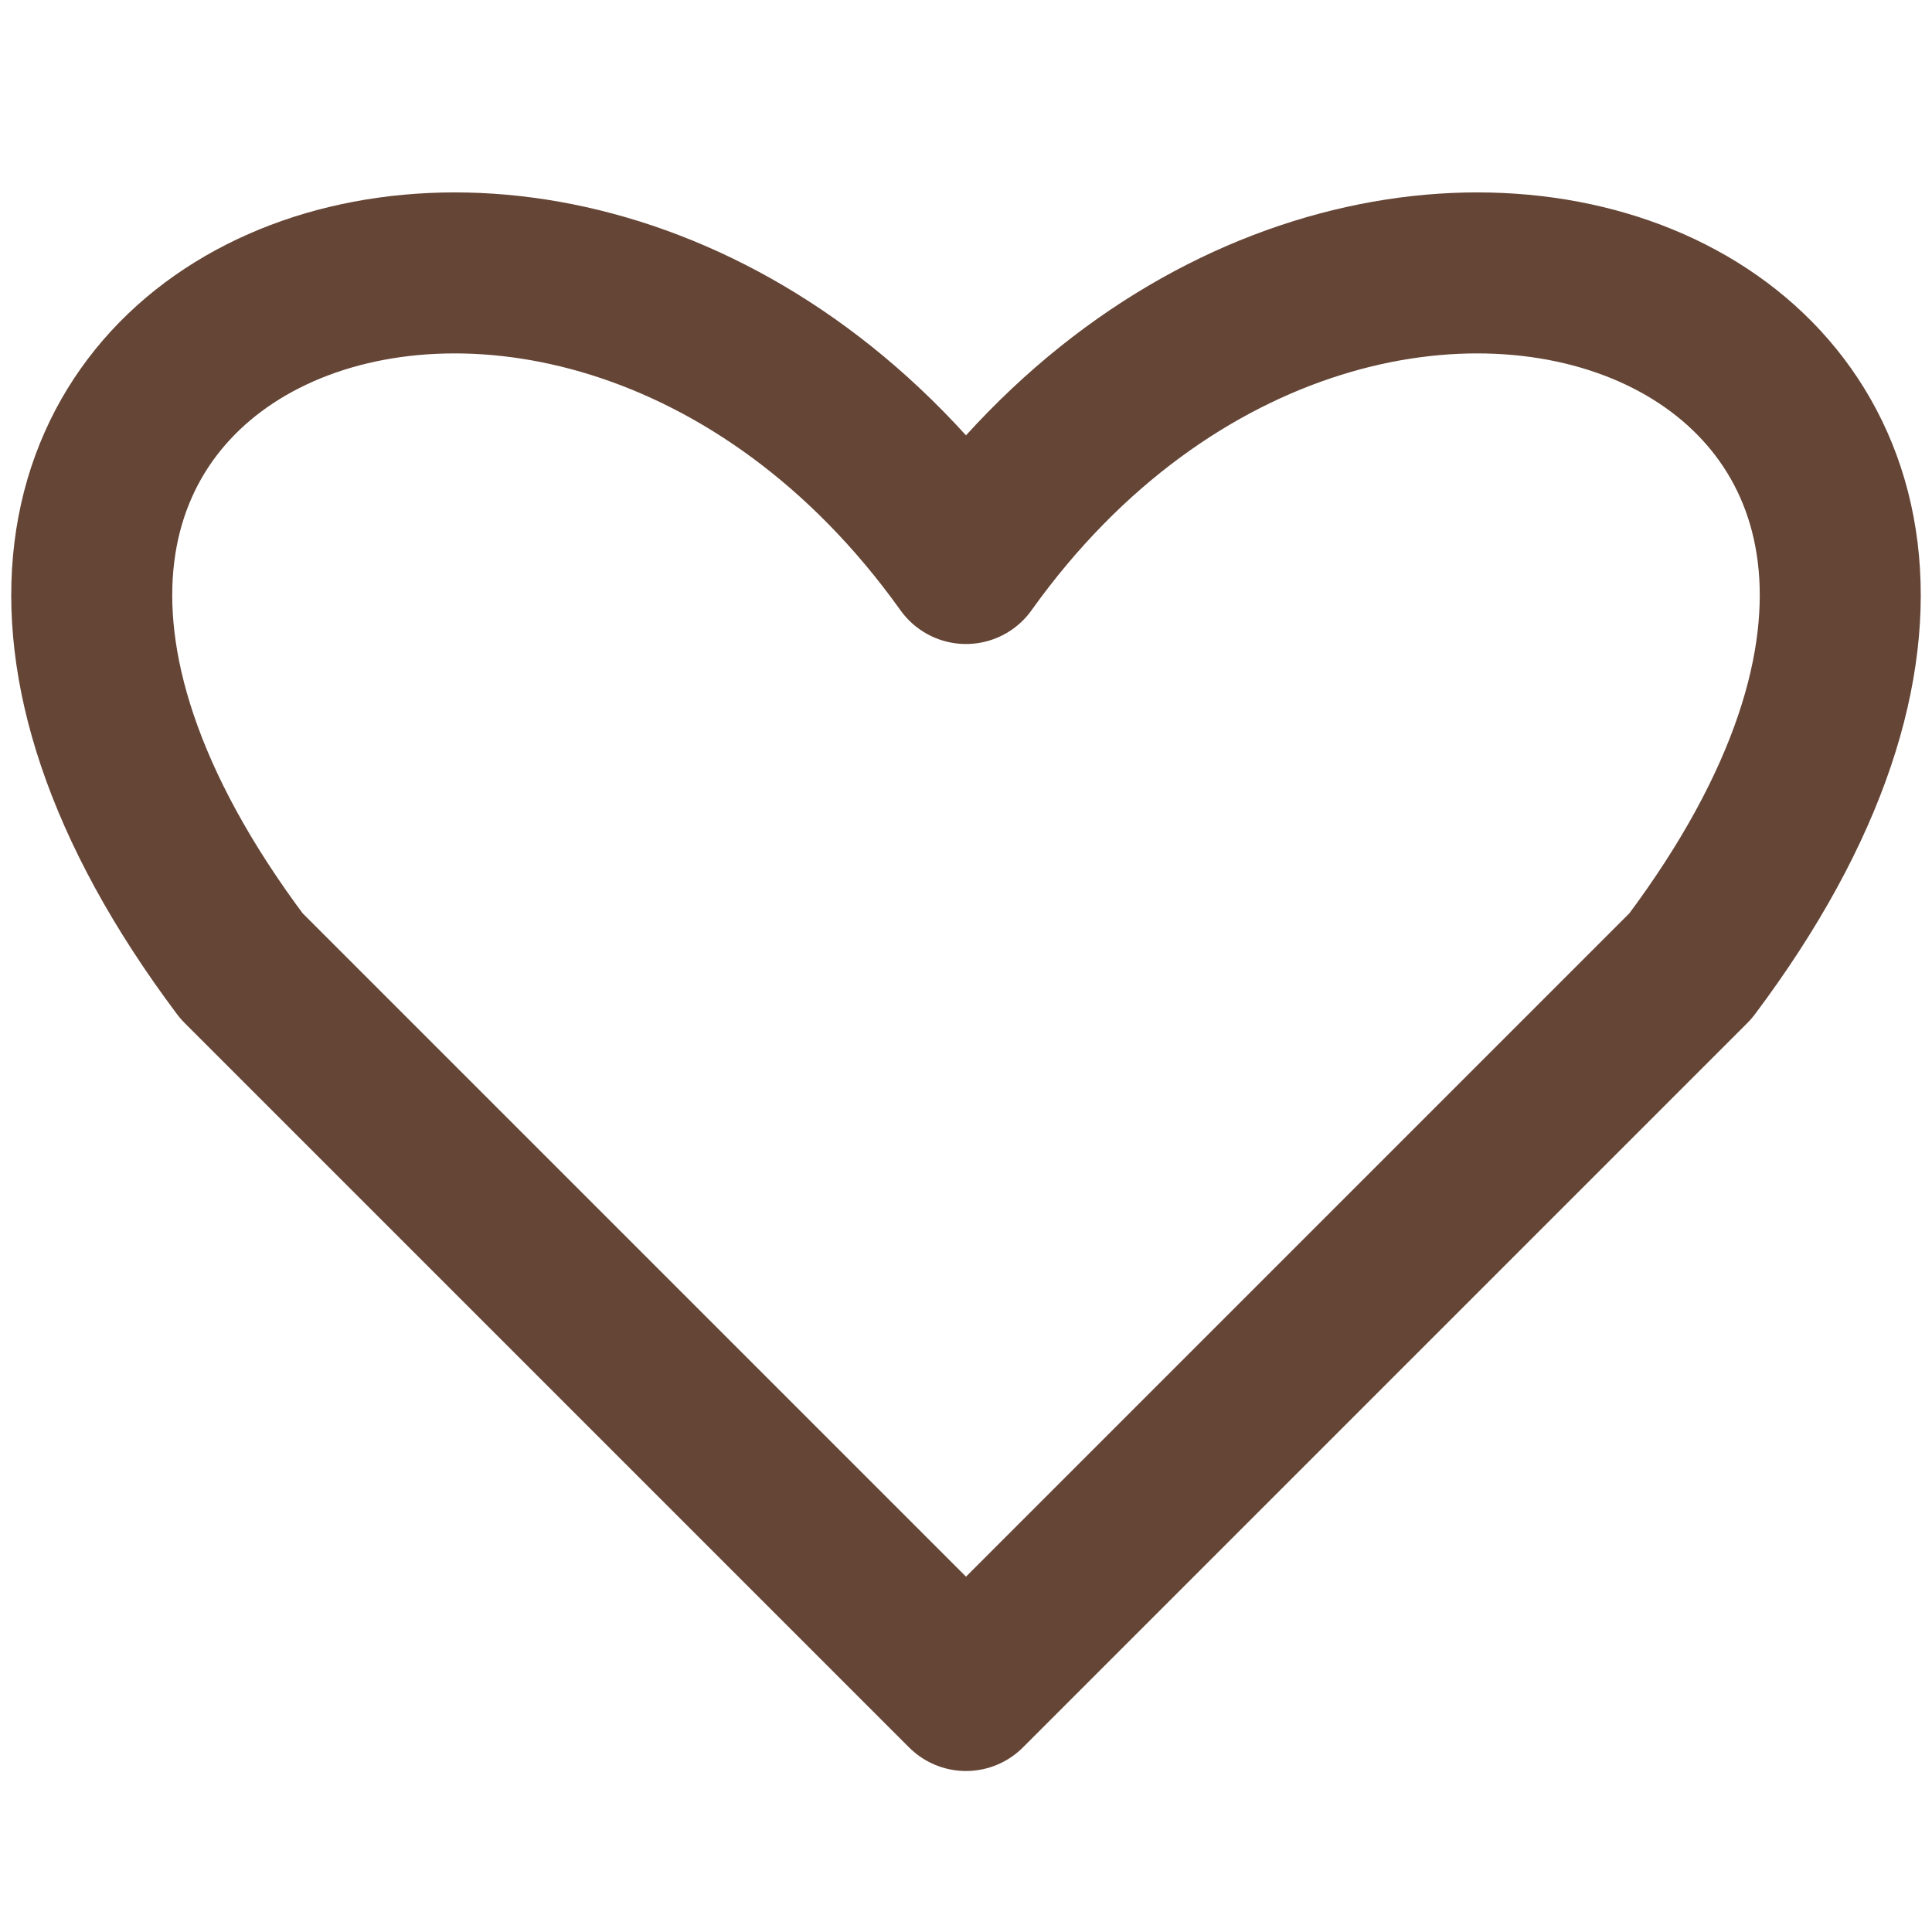
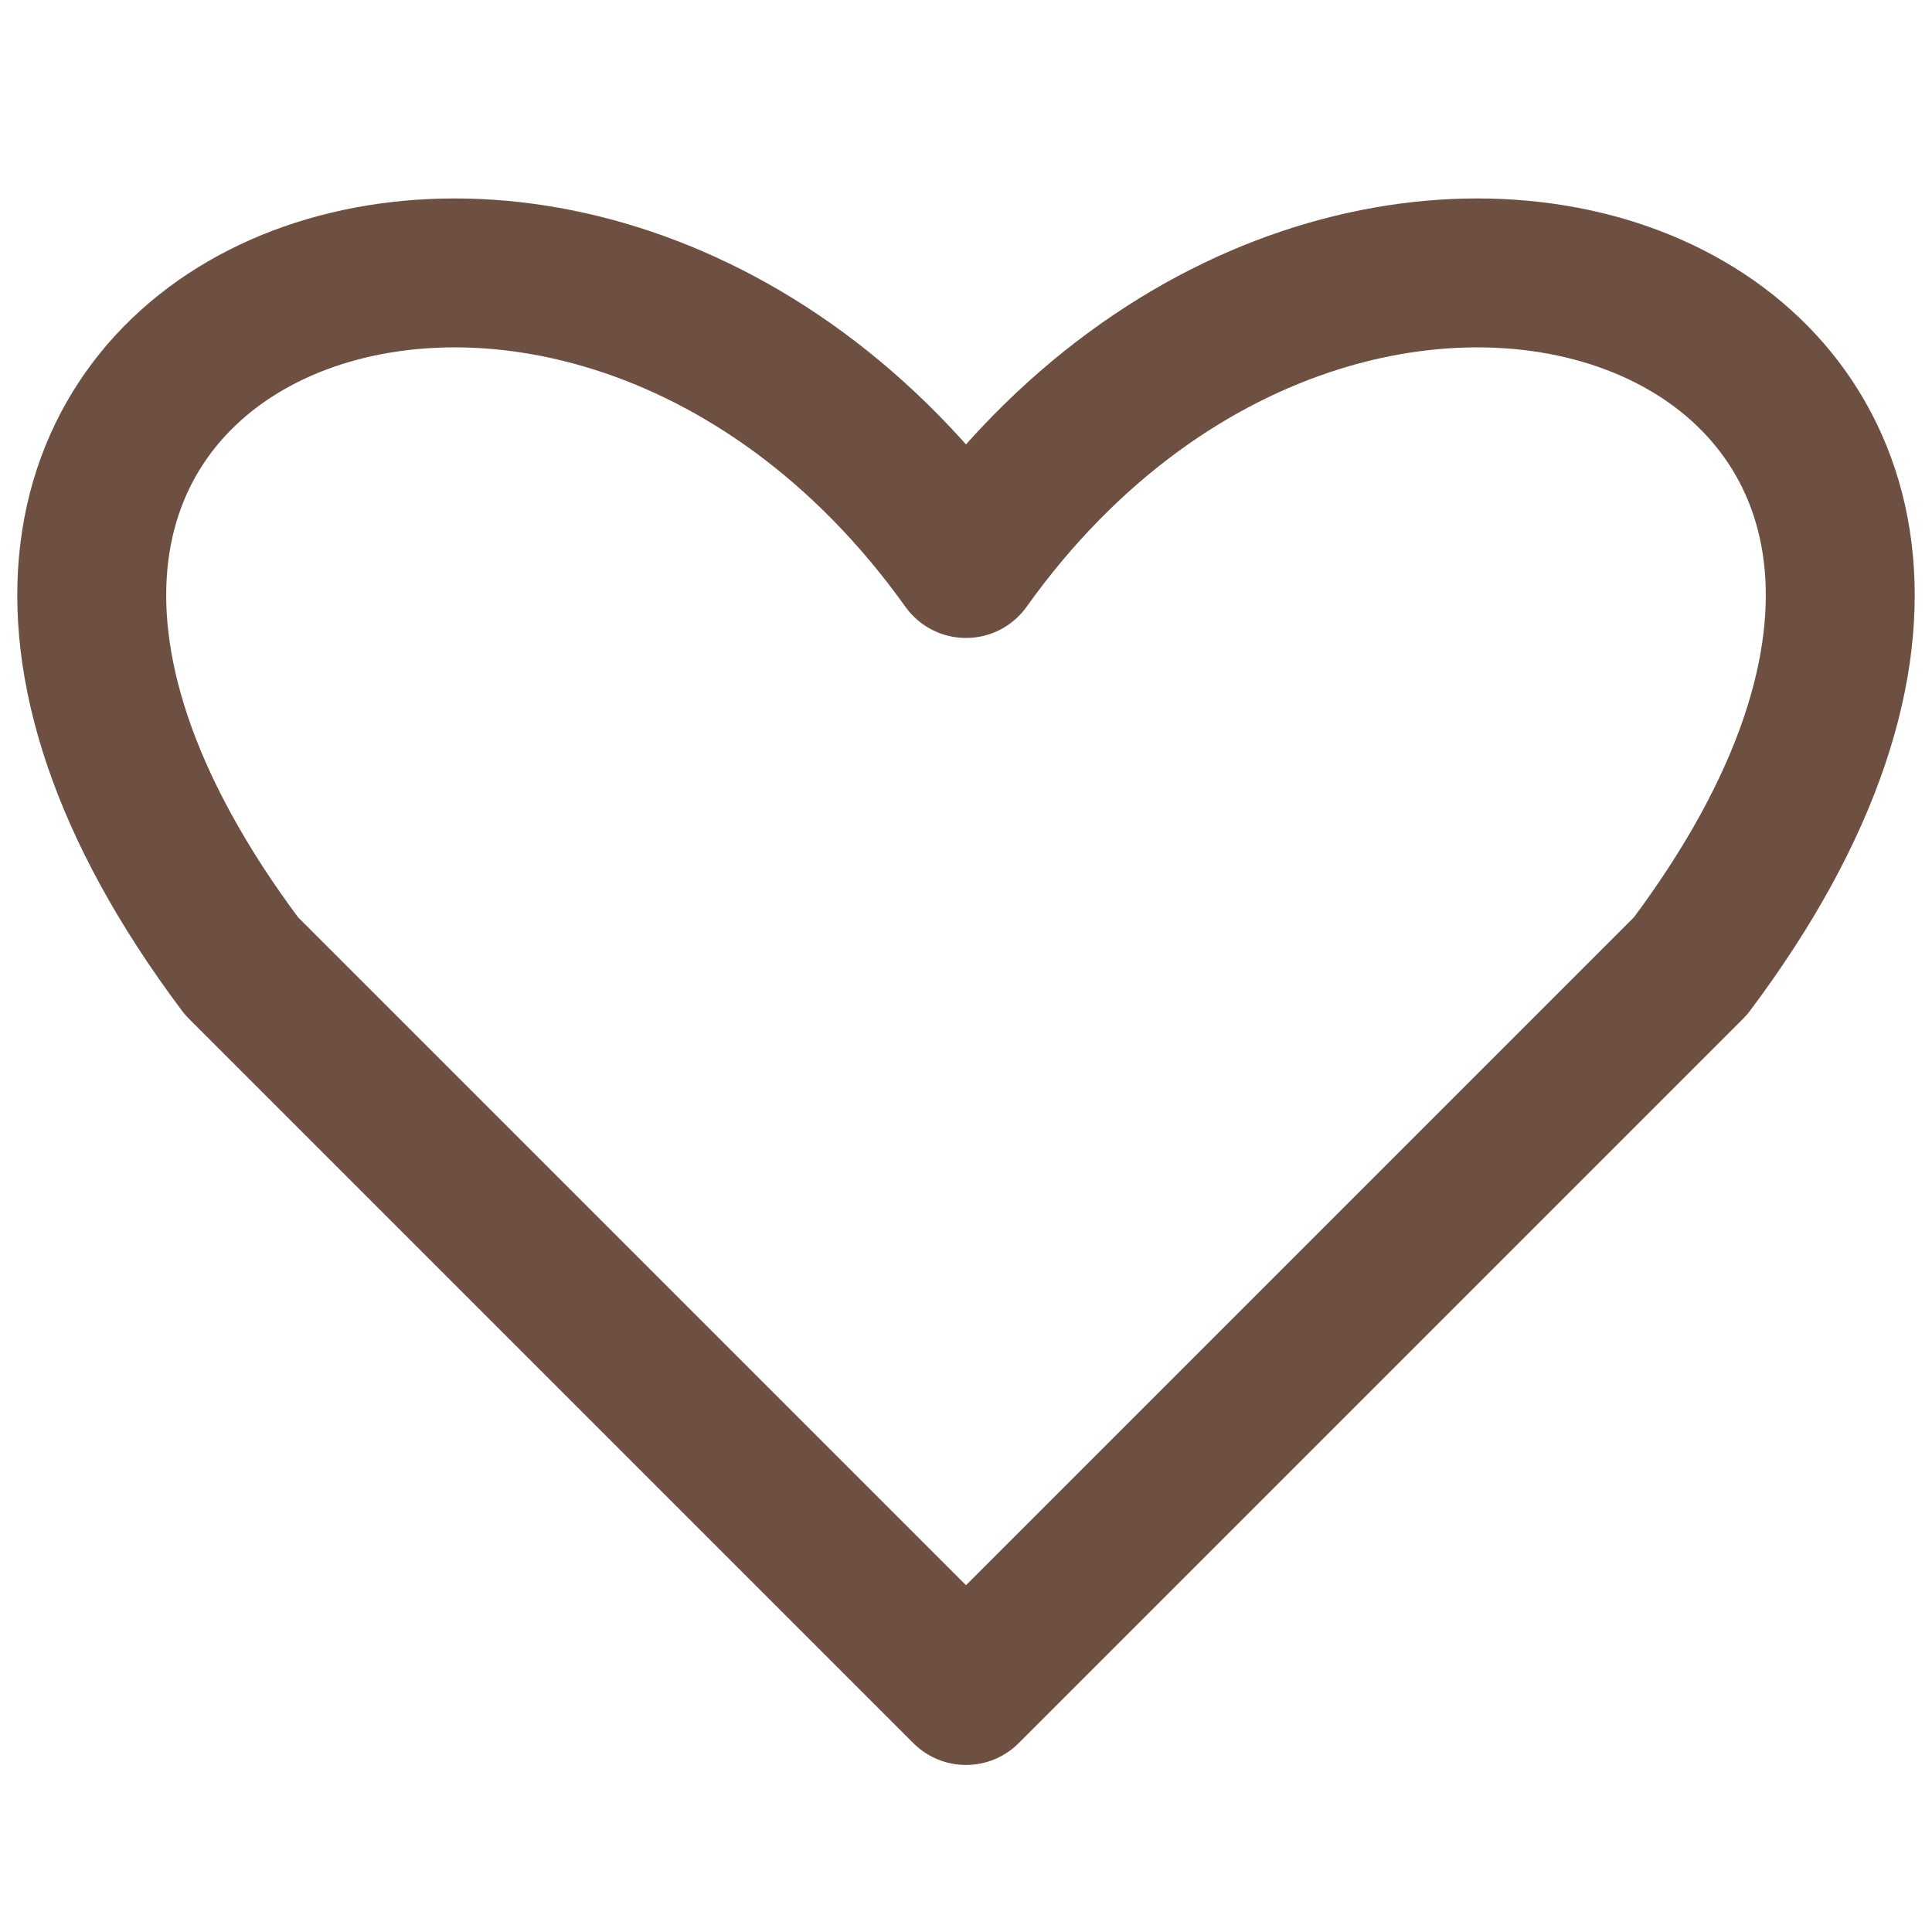
<svg xmlns="http://www.w3.org/2000/svg" width="24" height="24" viewBox="0 0 24 24" role="img" aria-labelledby="title">
-   <path d="M12 21 3 12C-3 4 7 0 12 7 17 0 27 4 21 12Z" fill="none" stroke="#654536" stroke-width="2" stroke-linecap="round" stroke-linejoin="round" />
+   <defs />
+   <g opacity=".94">
+     <path d="M12 21 3 12C-3 4 7 0 12 7 17 0 27 4 21 12Z" fill="none" stroke="#654536" stroke-width="1.85" stroke-linecap="round" stroke-linejoin="round" />
+   </g>
</svg>
